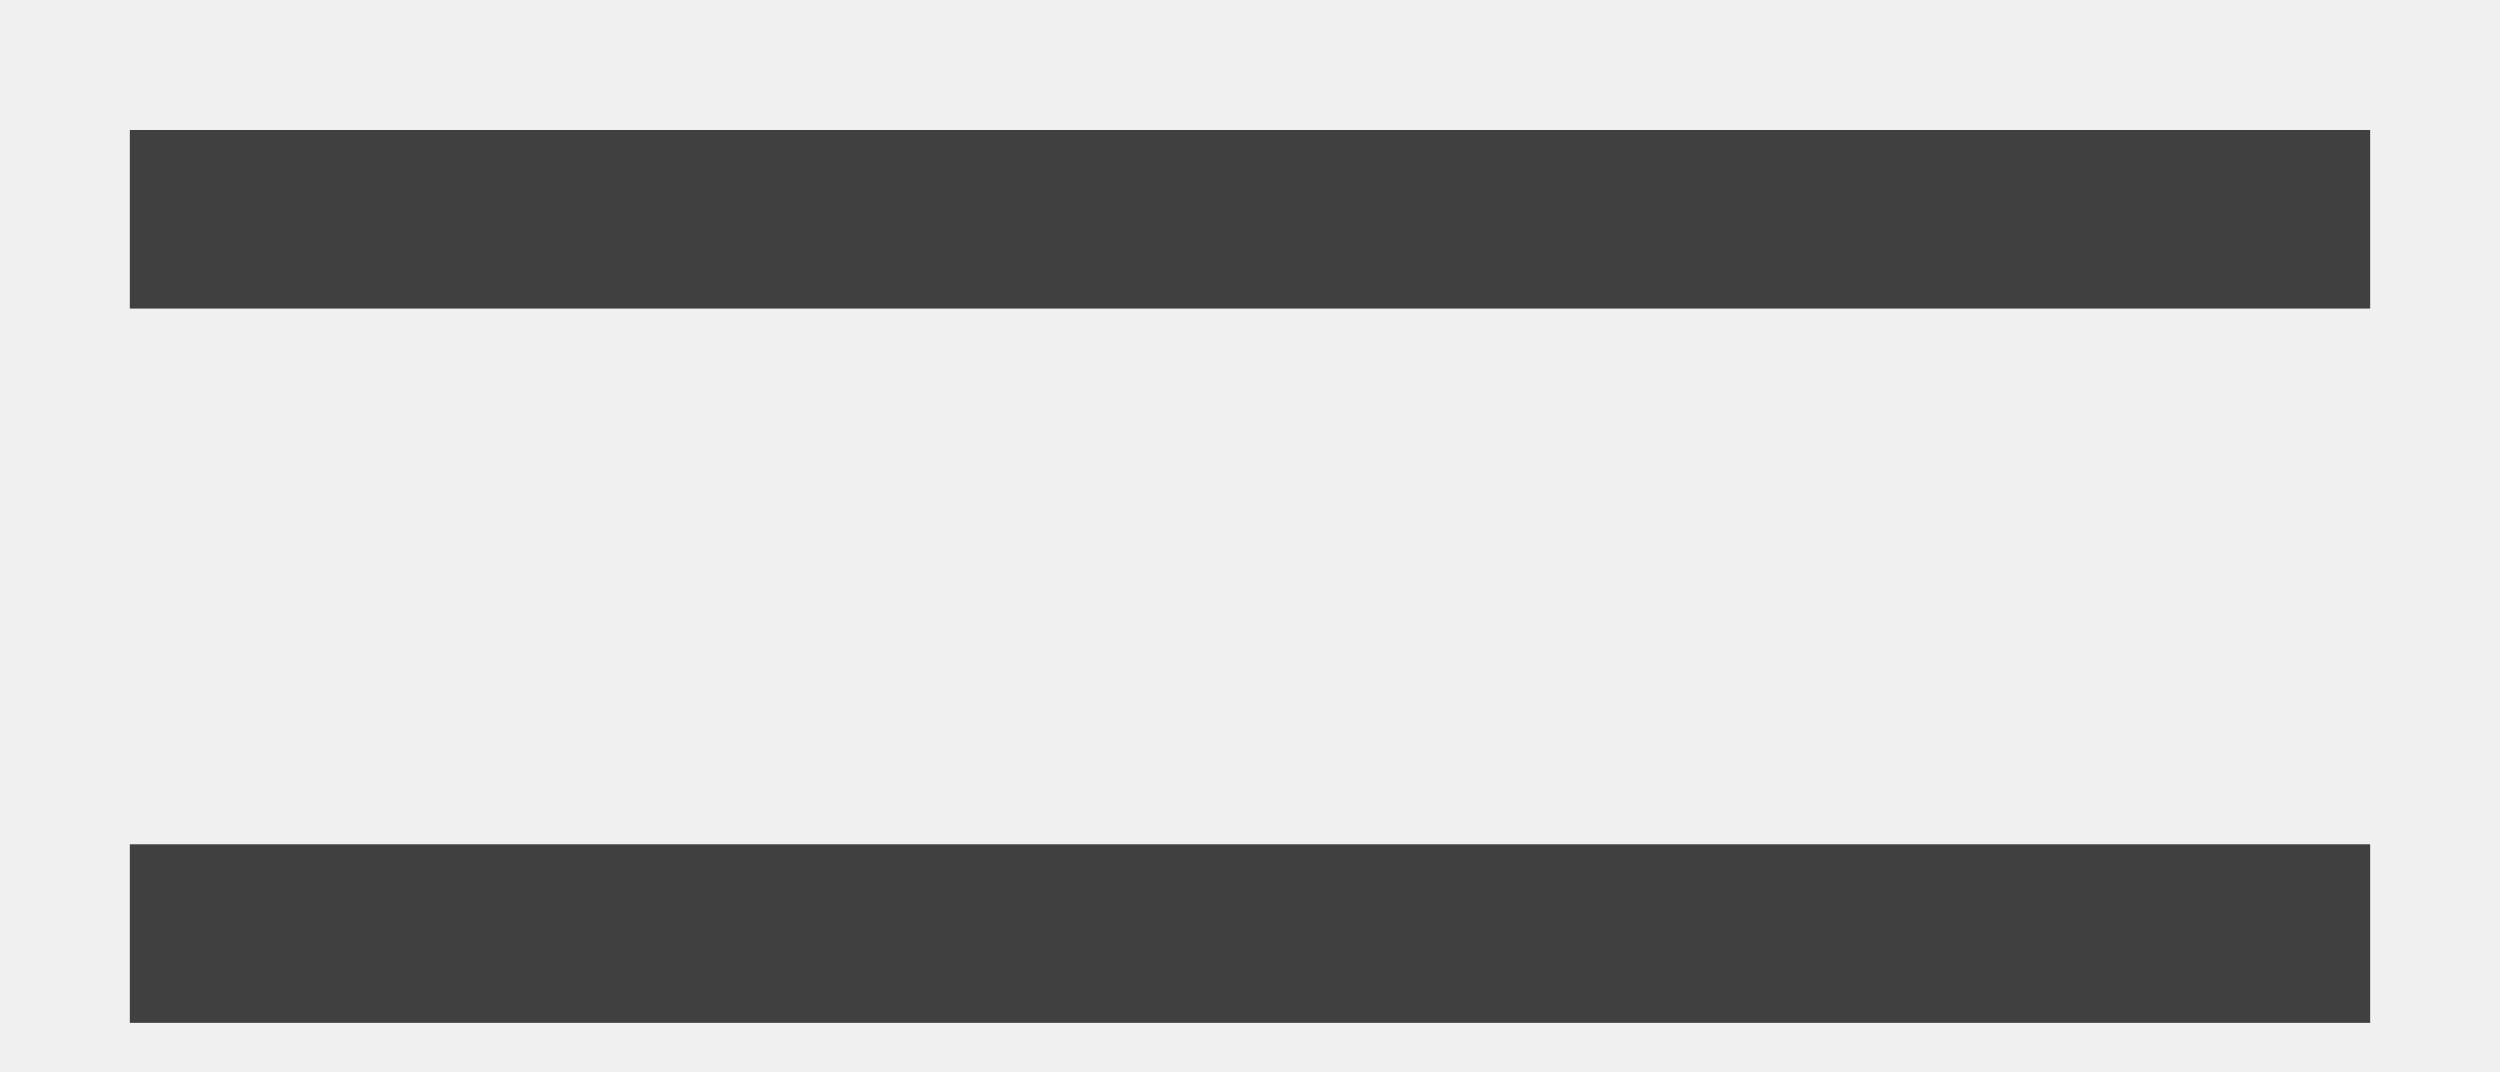
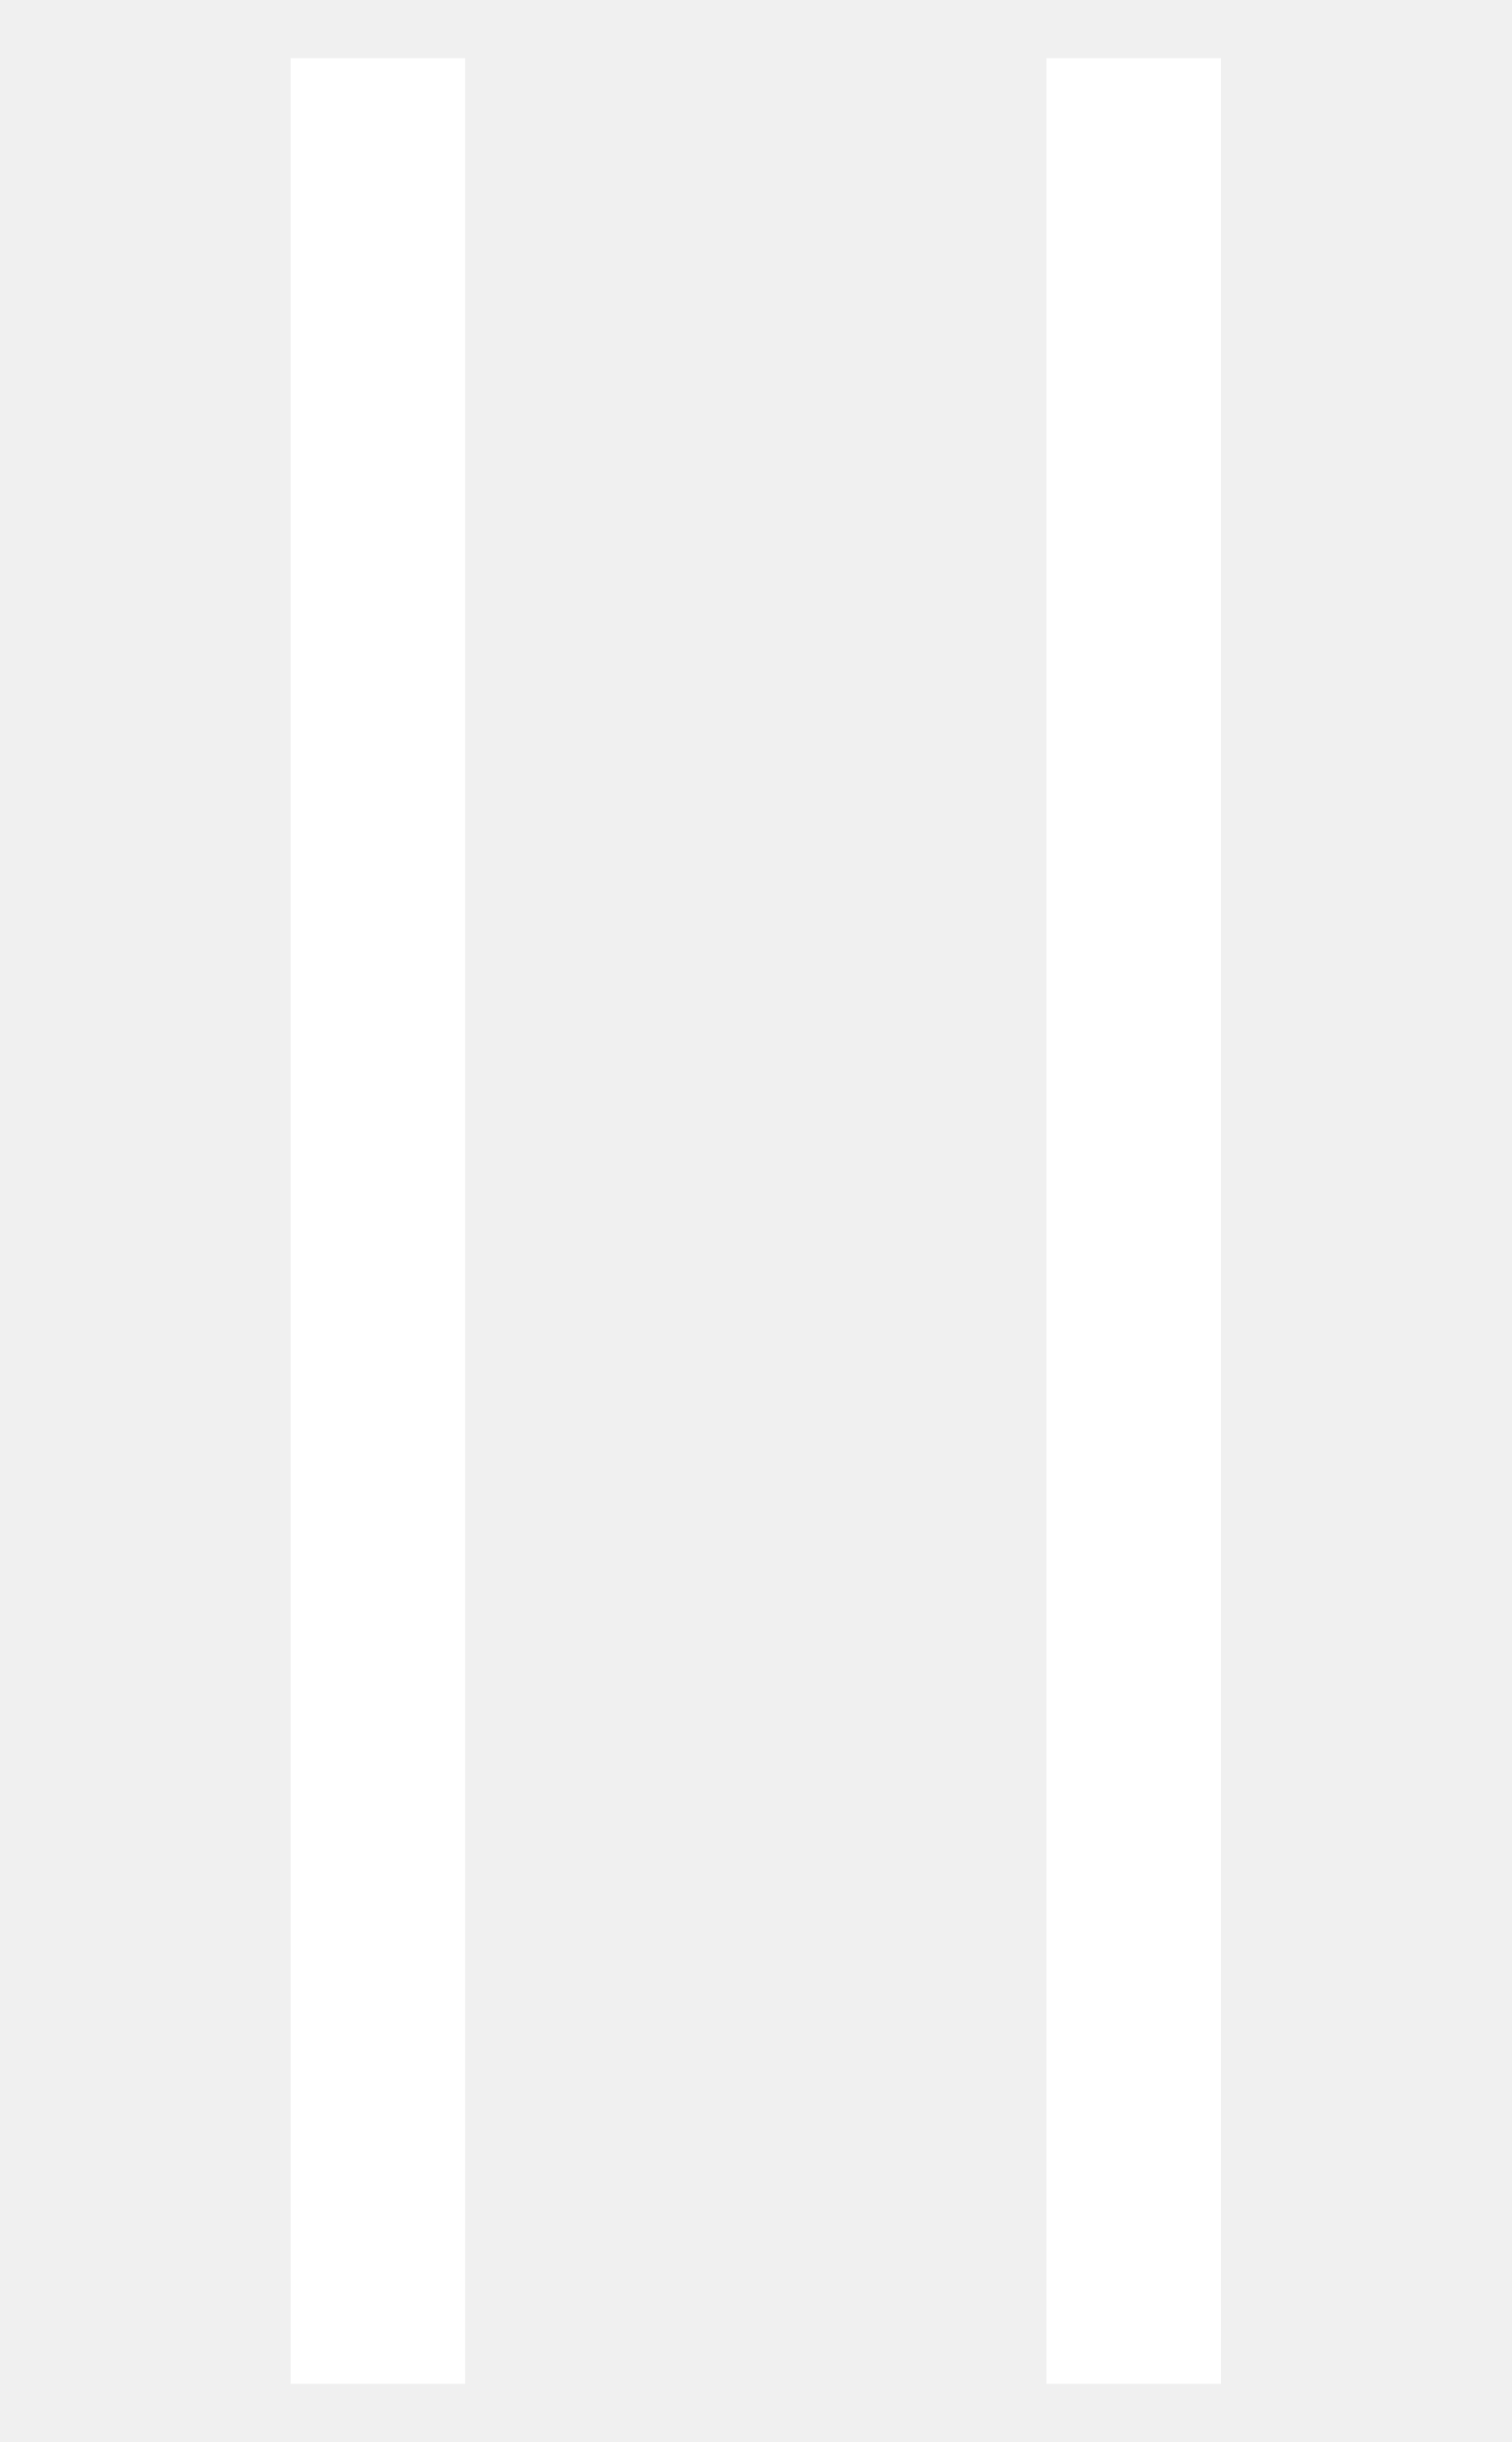
- <svg xmlns="http://www.w3.org/2000/svg" width="14" height="6" viewBox="0 0 14 6" fill="none">
-   <line x1="0.727" y1="1.228" x2="13.273" y2="1.228" stroke="#404040" />
-   <line x1="0.727" y1="5.228" x2="13.273" y2="5.228" stroke="#404040" />
+ <svg xmlns="http://www.w3.org/2000/svg" version="1.1" id="Layer_1" x="0px" y="0px" viewBox="0 0 13 21" style="enable-background:new 0 0 13 21;" xml:space="preserve">
+   <style type="text/css">
+ 	.st0{fill:#FFFFFF;}
+ </style>
+   <g>
+     <g>
+       <g>
+         <g>
+           <rect x="9" y="0.5" class="st0" width="1.5" height="20" />
+         </g>
+       </g>
+     </g>
+     <g>
+       <g>
+         <rect x="2.5" y="0.5" class="st0" width="1.5" height="20" />
+       </g>
+     </g>
+   </g>
</svg>
